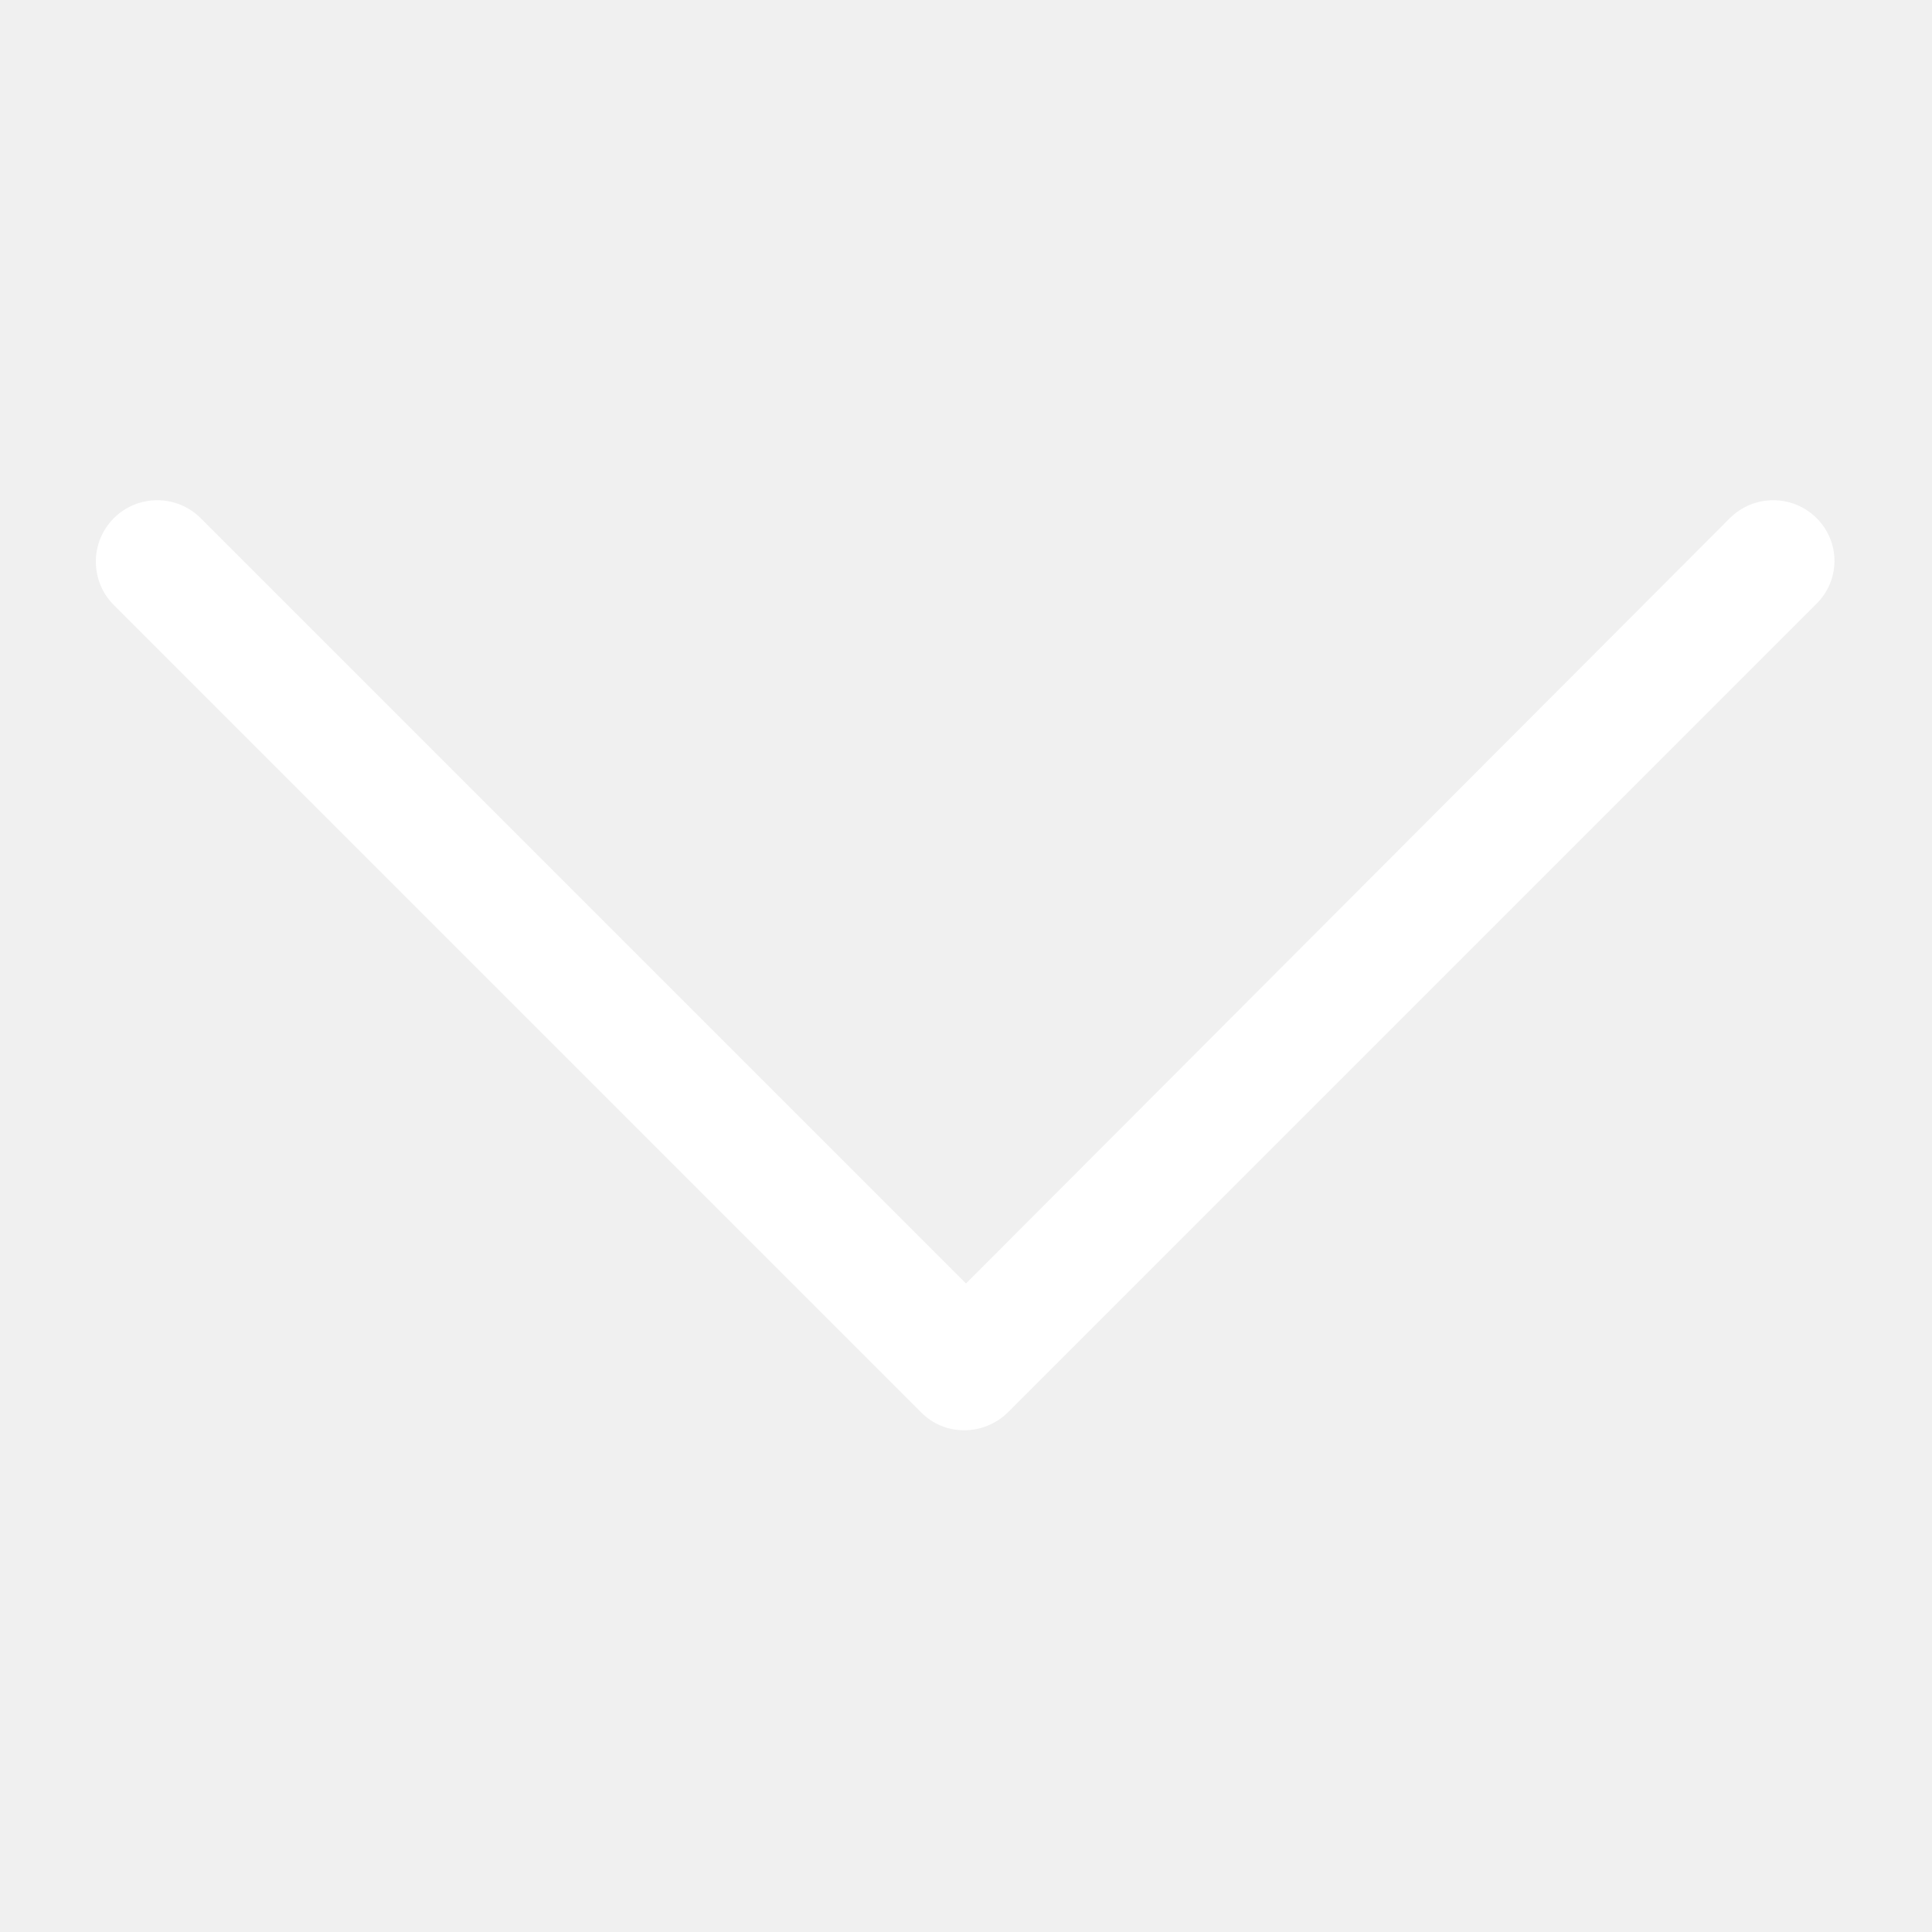
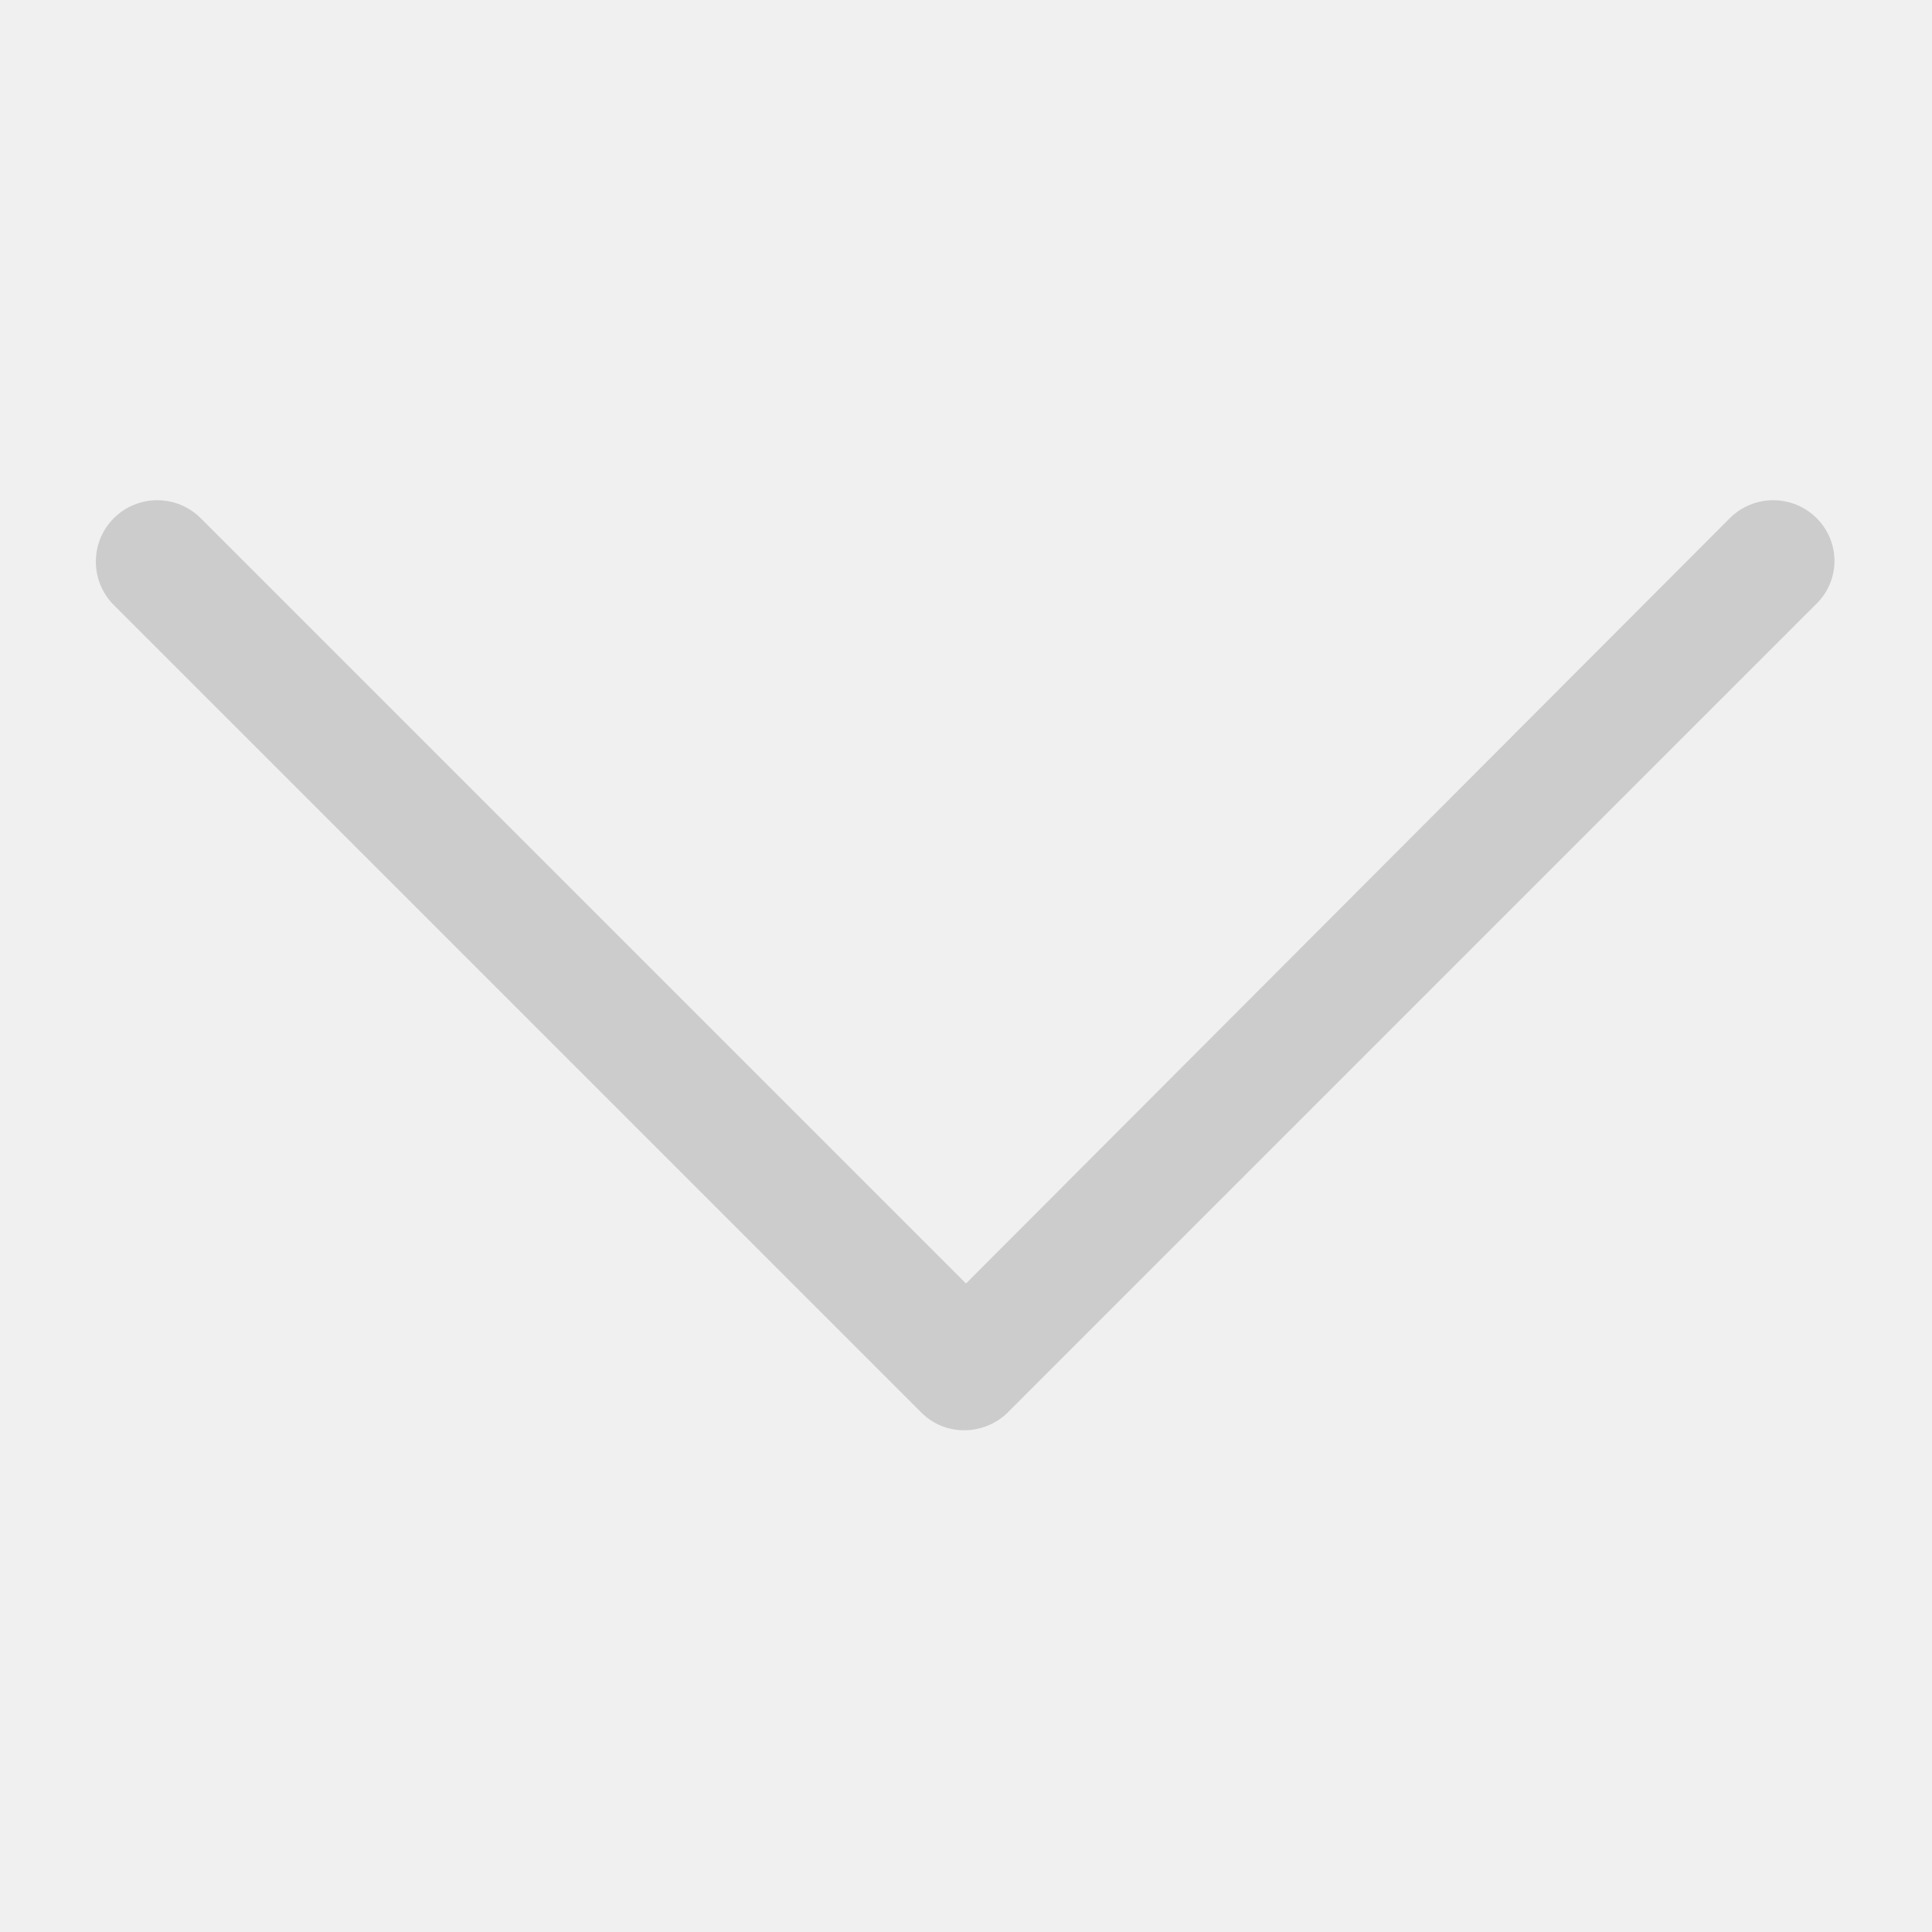
- <svg xmlns="http://www.w3.org/2000/svg" version="1.1" viewBox="0 0 129 129" enable-background="new 0 0 129 129" fill="white">
+ <svg xmlns="http://www.w3.org/2000/svg" version="1.1" viewBox="0 0 129 129" enable-background="new 0 0 129 129" fill="#ccc">
  <g>
    <path d="m121.3,34.6c-1.6-1.6-4.2-1.6-5.8,0l-51,51.1-51.1-51.1c-1.6-1.6-4.2-1.6-5.8,0-1.6,1.6-1.6,4.2 0,5.8l53.9,53.9c0.8,0.8 1.8,1.2 2.9,1.2 1,0 2.1-0.4 2.9-1.2l53.9-53.9c1.7-1.6 1.7-4.2 0.1-5.8z" />
  </g>
</svg>
